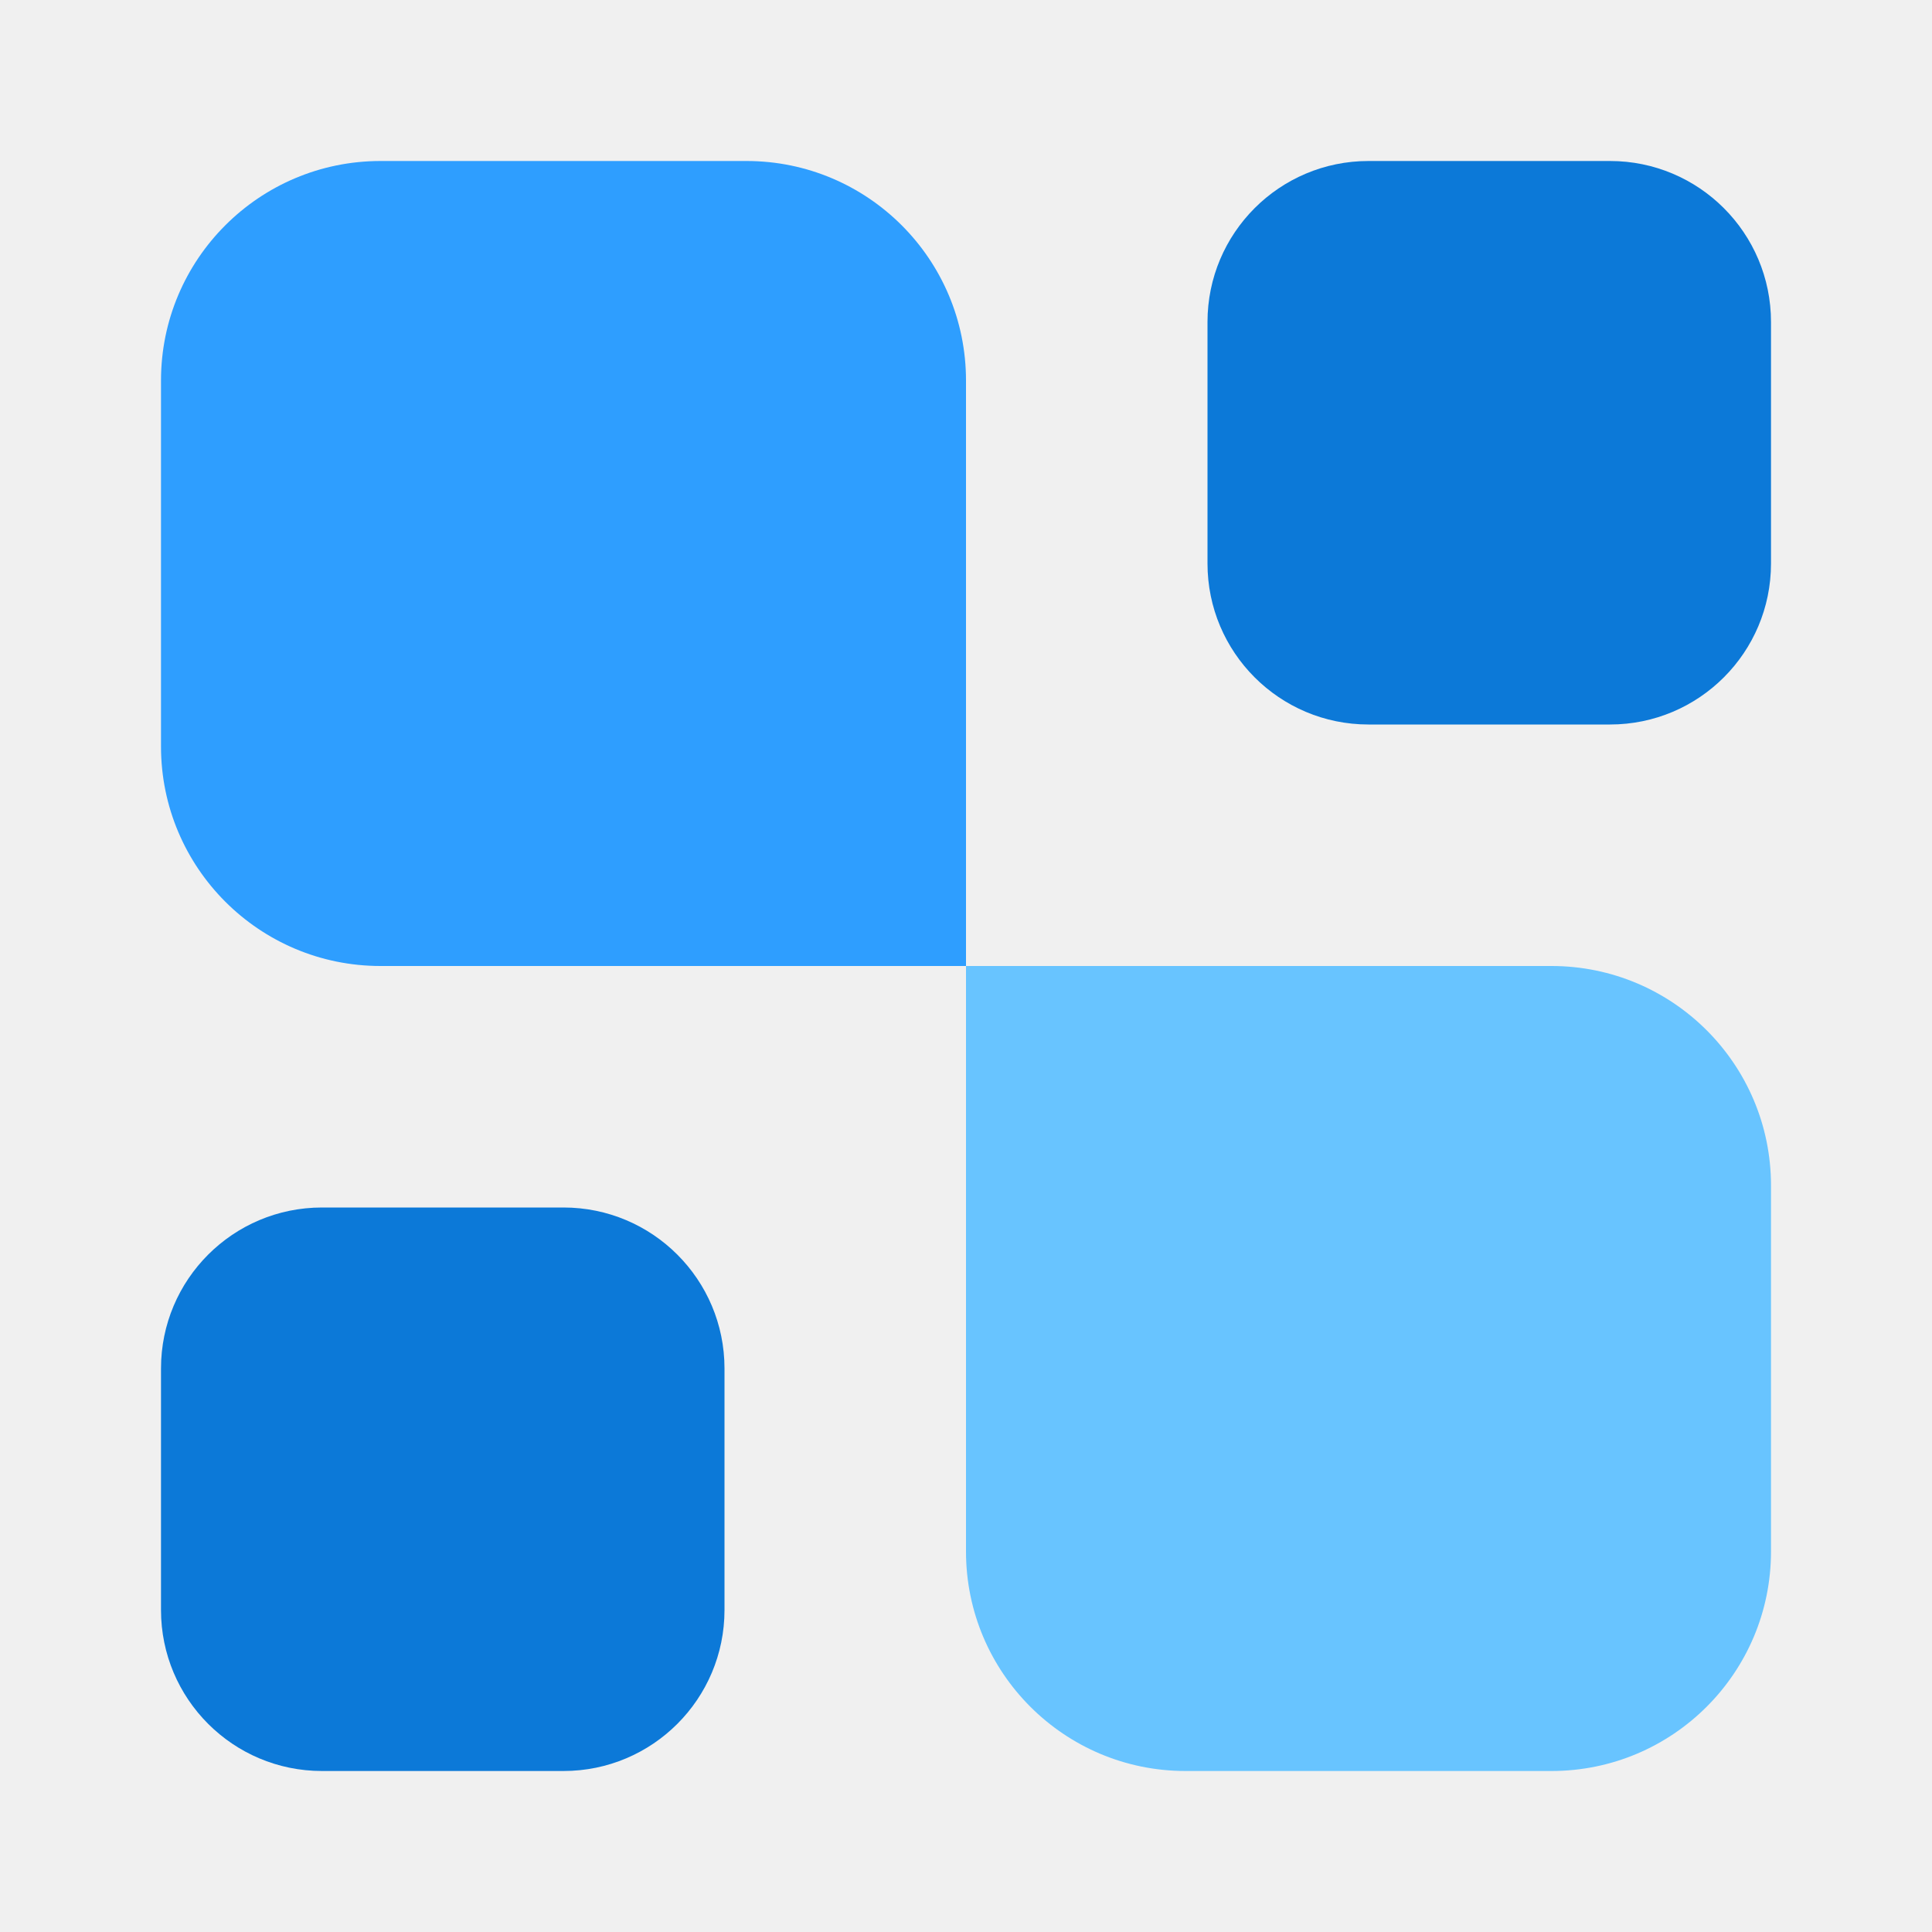
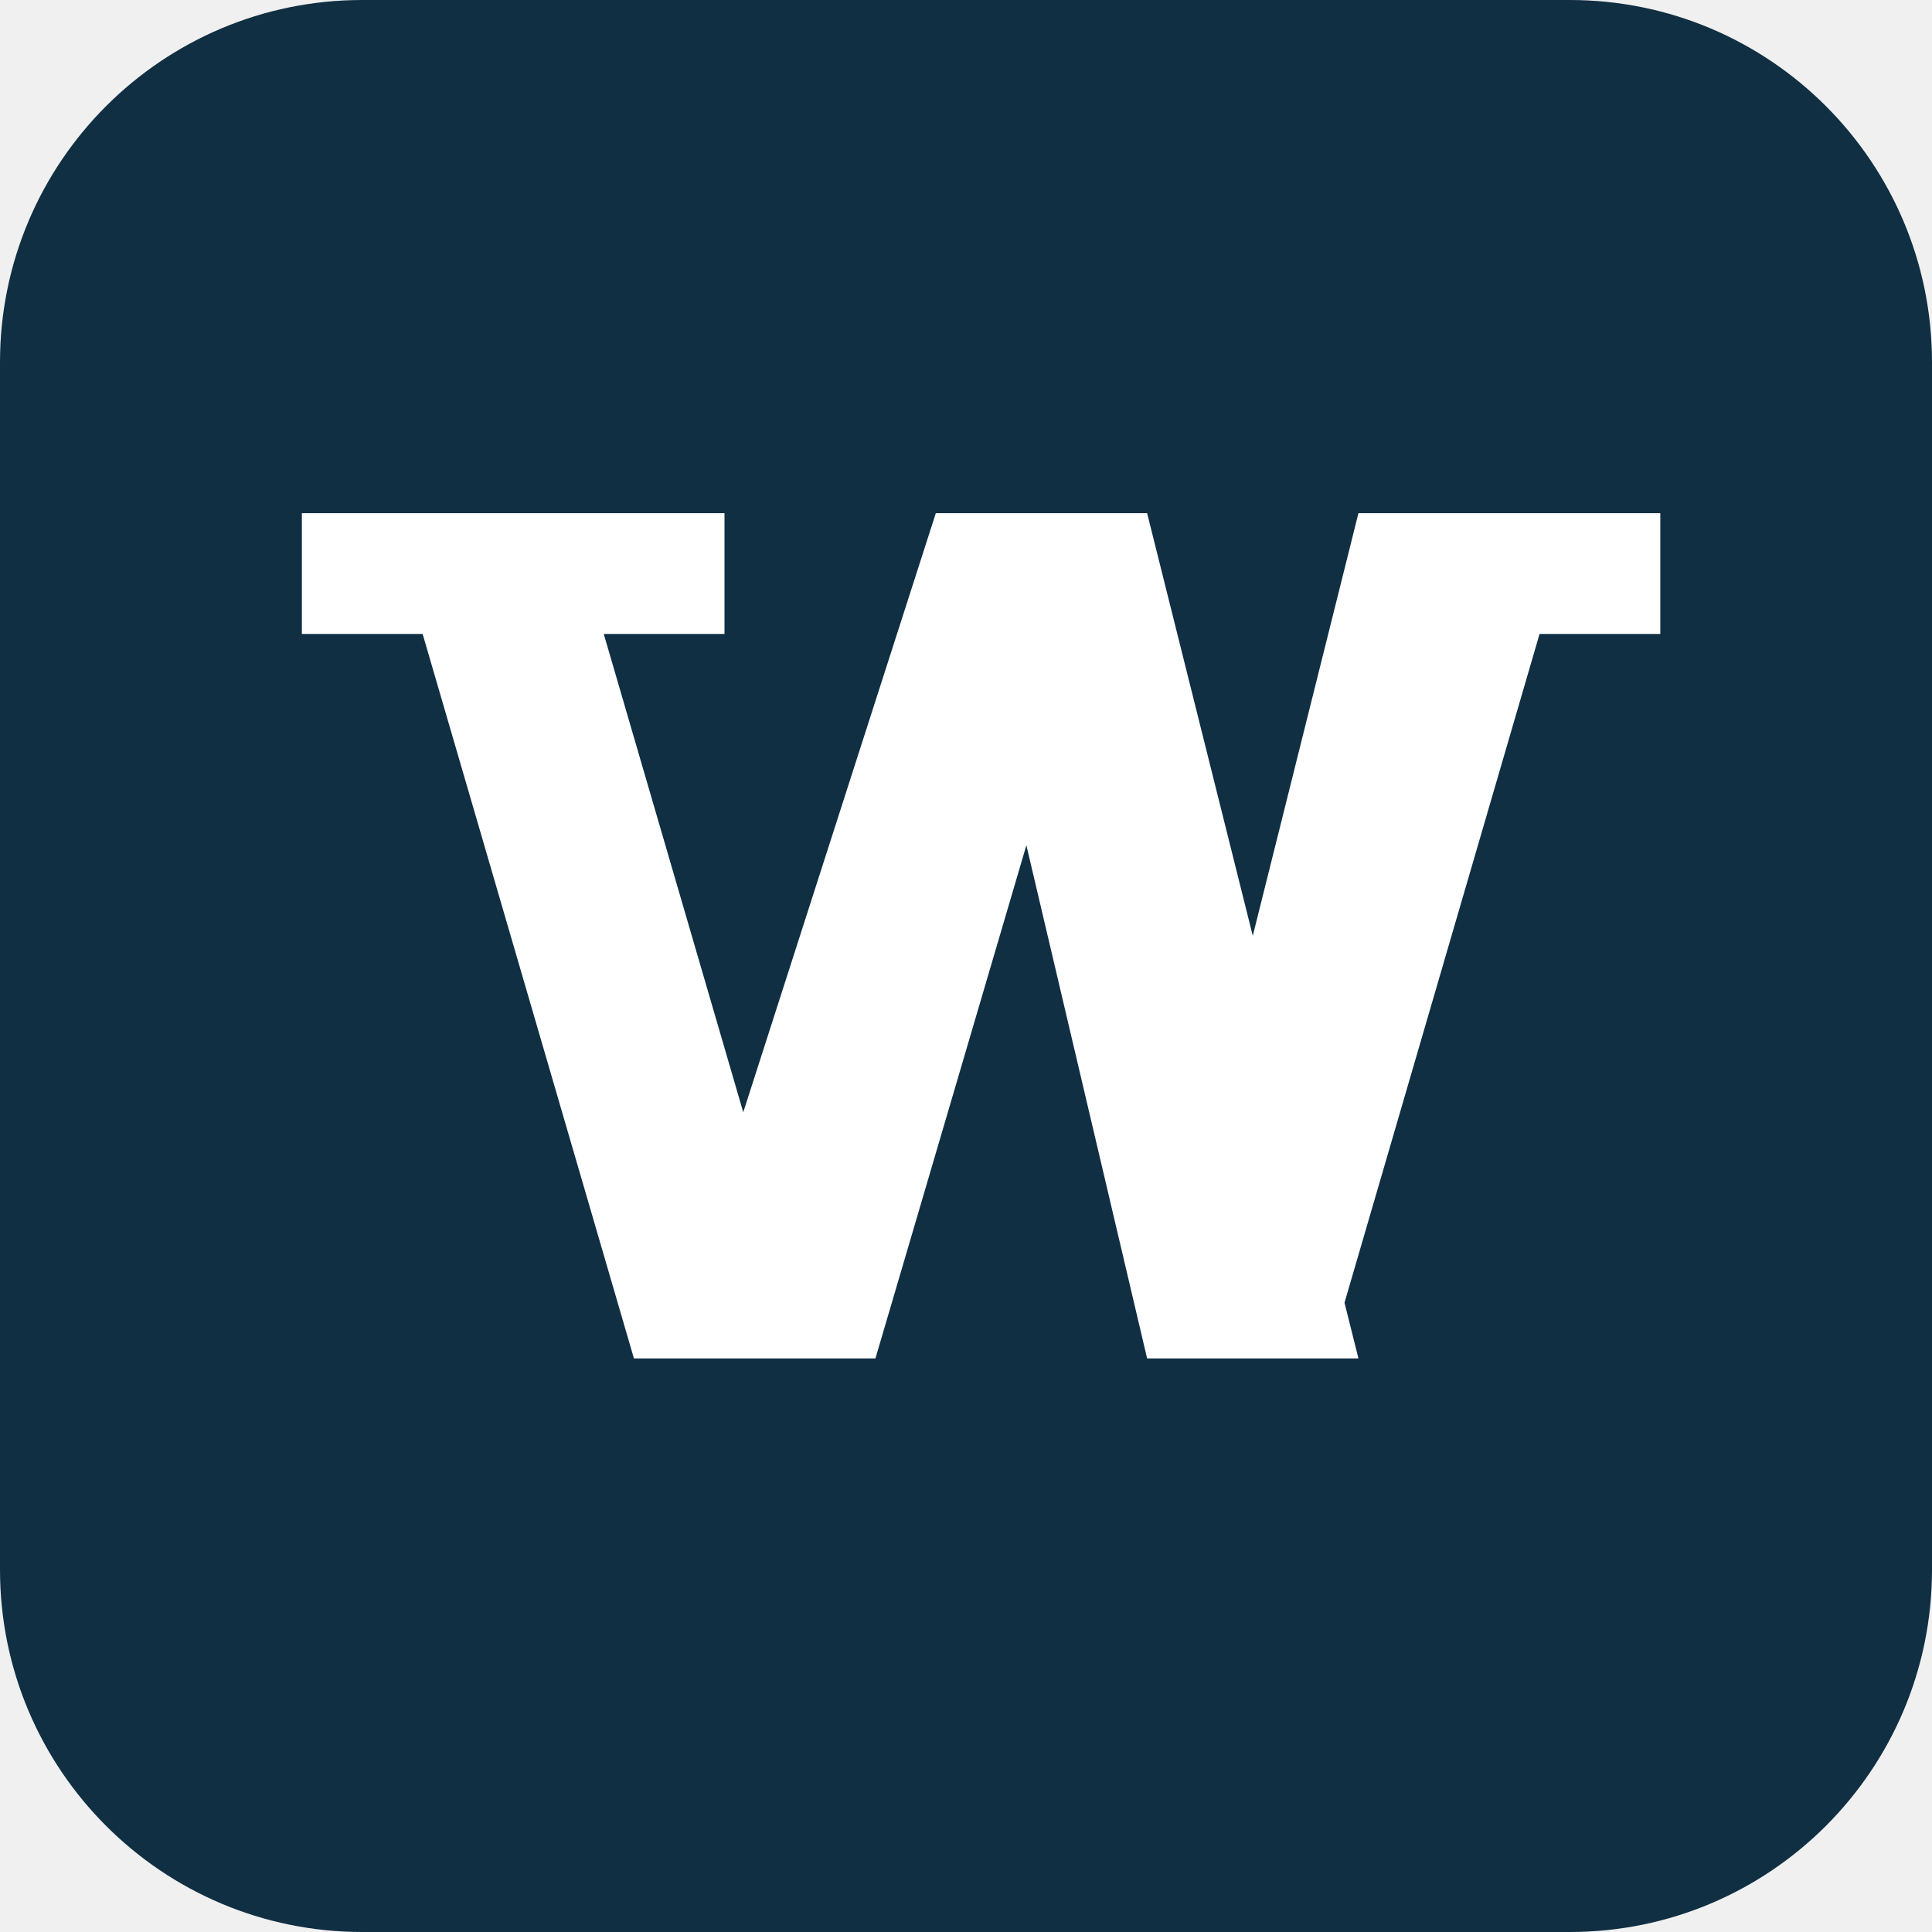
- <svg xmlns="http://www.w3.org/2000/svg" width="24" height="24" viewBox="0 0 24 24" fill="none">
-   <path d="M22 19.273C22 20.779 20.779 22 19.273 22H14.727C13.221 22 12 20.779 12 19.273V12H19.273C20.779 12 22 13.221 22 14.727V19.273Z" fill="#68C4FF" />
-   <path d="M20 2C21.105 2 22 2.895 22 4V7C22 8.105 21.105 9 20 9H17C15.895 9 15 8.105 15 7V4C15 2.895 15.895 2 17 2H20Z" fill="#0C79D8" />
-   <path d="M7 15C8.105 15 9 15.895 9 17V20C9 21.105 8.105 22 7 22H4C2.895 22 2 21.105 2 20V17C2 15.895 2.895 15 4 15H7Z" fill="#0C79D8" />
-   <path d="M12 12H4.727C3.221 12 2 10.779 2 9.273V4.727C2 3.221 3.221 2 4.727 2H9.273C10.779 2 12 3.221 12 4.727V12Z" fill="#2E9EFF" />
+ <svg xmlns="http://www.w3.org/2000/svg" viewBox="0 0 64 64">
+   <rect width="64" height="64" rx="12" fill="#102f43" />
+   <path d="M10 17h14v4h-4l7 24h-6L14 21h-4zm21 0h7l7 28h-7l-4-17-5 17h-7zm14 0h10v4h-4l-7 24h-6z" fill="#fff" />
</svg>
